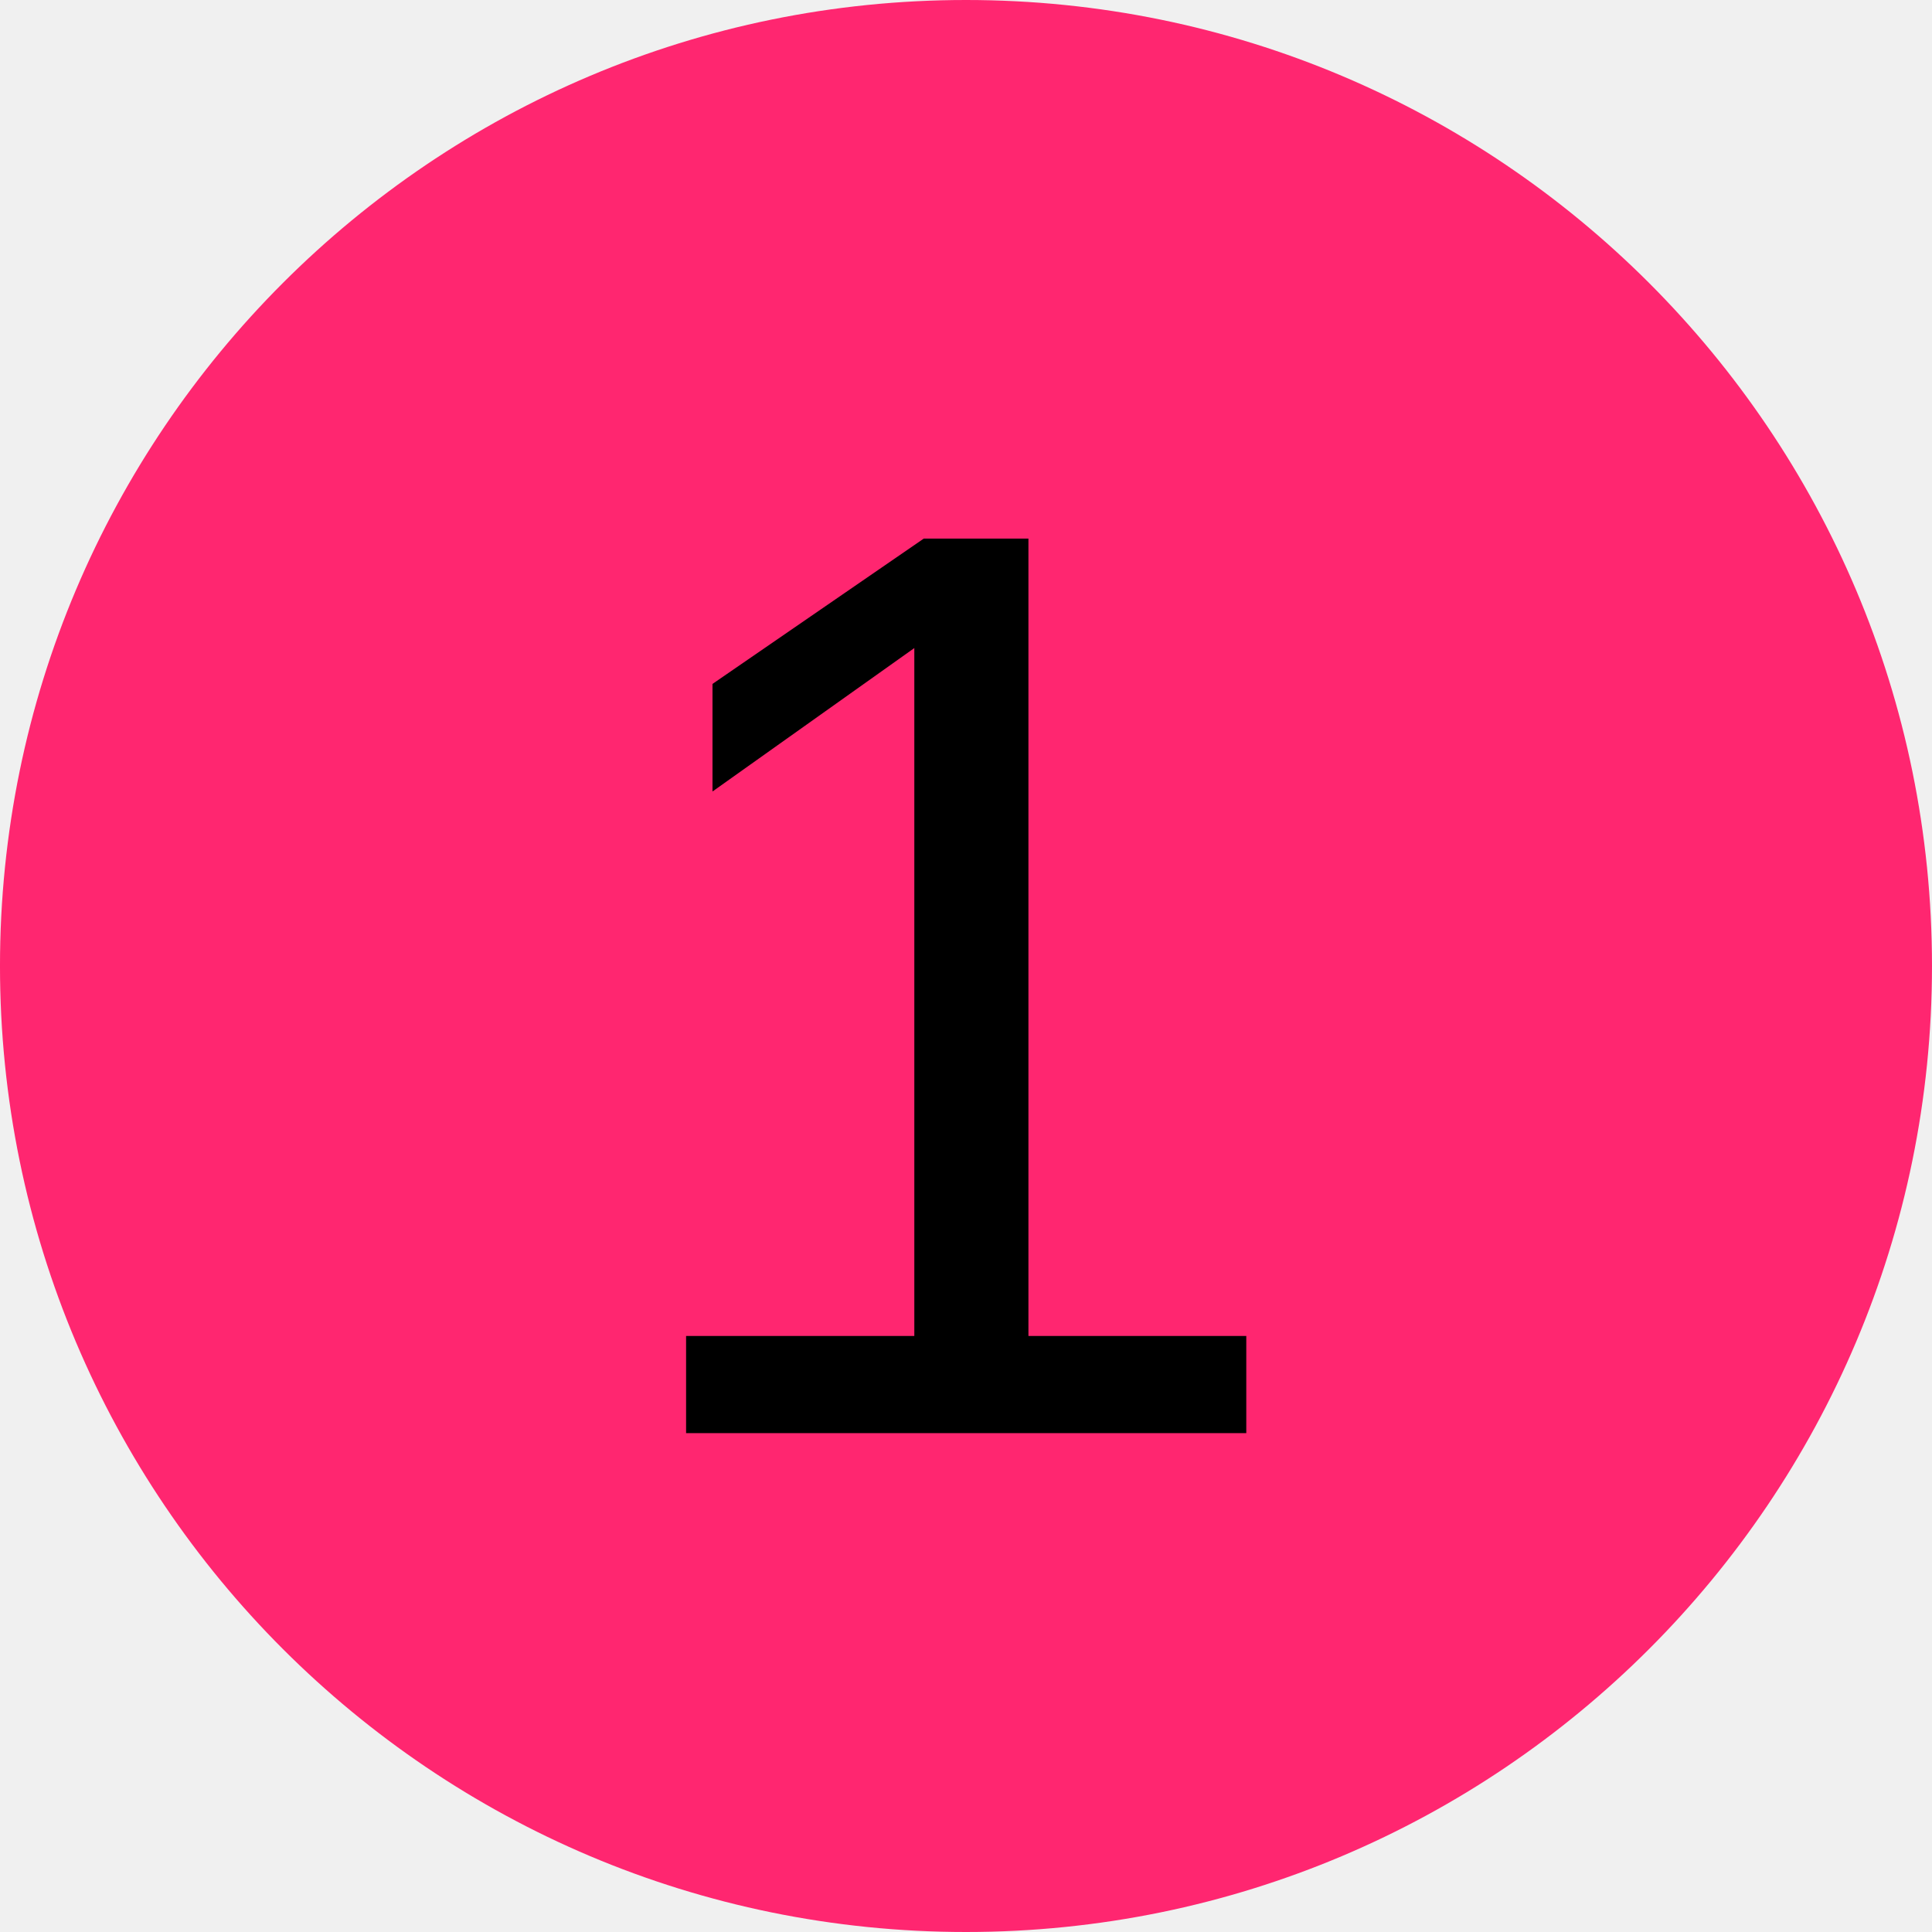
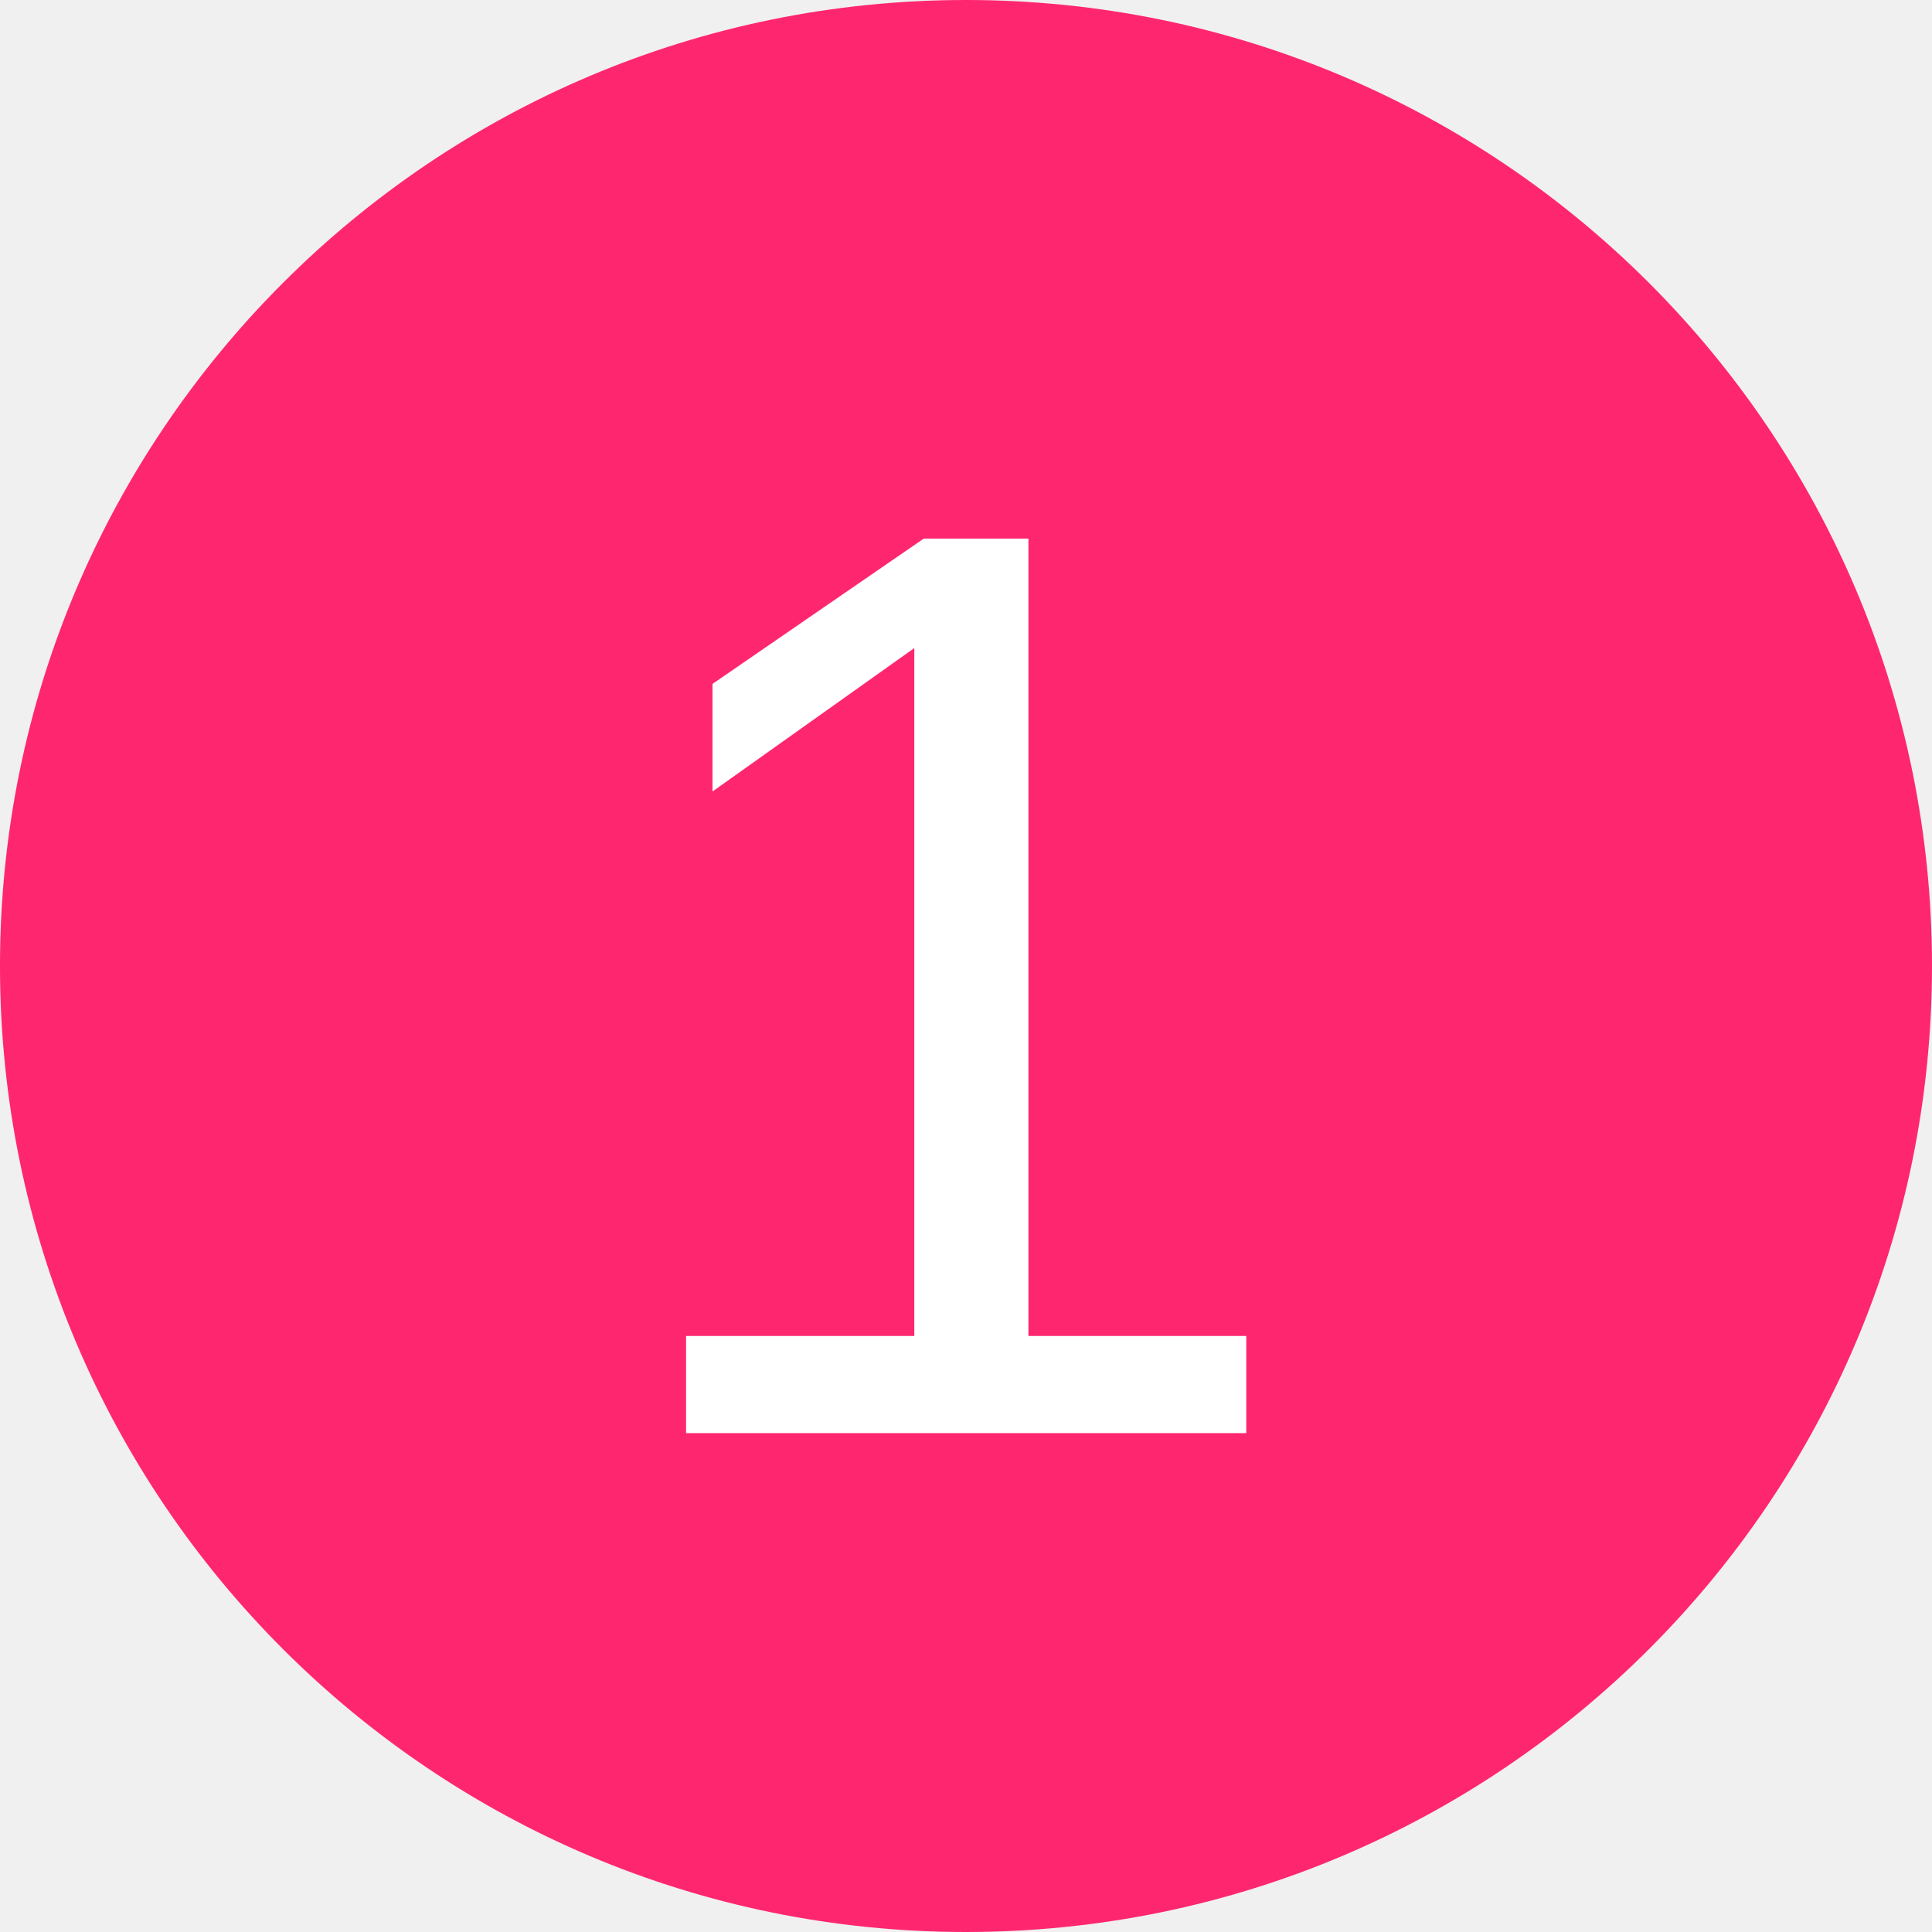
<svg xmlns="http://www.w3.org/2000/svg" width="32mm" height="32mm" viewBox="0 0 32 32" version="1.1" id="svg1542" xml:space="preserve">
  <defs id="defs1539">
    <linearGradient id="swatch8">
      <stop style="stop-color:#ff2670;stop-opacity:1;" offset="0" id="stop8" />
    </linearGradient>
  </defs>
  <g id="layer1" transform="translate(-28.26215,-22.95501)">
    <circle style="fill:#ff2670;fill-opacity:1;stroke:#ff2670;stroke-width:0;stroke-dasharray:none;stroke-opacity:1" id="path5" cx="44.262" cy="38.955" r="16" />
    <text id="text1188-9-1-5" y="46.681" x="37.995" style="font-style:normal;font-variant:normal;font-weight:normal;font-stretch:normal;font-size:21.528px;line-height:1.25;font-family:Arial;-inkscape-font-specification:'Arial, Normal';font-variant-ligatures:normal;font-variant-caps:normal;font-variant-numeric:normal;font-variant-east-asian:normal;fill:#ff2670;fill-opacity:1;stroke:#ff2670;stroke-width:0.897;stroke-opacity:1" xml:space="preserve" transform="scale(0.9997263,1.000274)">
-       <tspan style="font-style:normal;font-variant:normal;font-weight:normal;font-stretch:normal;font-size:21.528px;font-family:Arial;-inkscape-font-specification:'Arial, Normal';font-variant-ligatures:normal;font-variant-caps:normal;font-variant-numeric:normal;font-variant-east-asian:normal;fill:#000000;fill-opacity:1;stroke:none;stroke-width:0.897;stroke-opacity:1" y="46.681" x="37.995" id="tspan3453-5">1</tspan>
+       <tspan style="font-style:normal;font-variant:normal;font-weight:normal;font-stretch:normal;font-size:21.528px;font-family:Arial;-inkscape-font-specification:'Arial, Normal';font-variant-ligatures:normal;font-variant-caps:normal;font-variant-numeric:normal;font-variant-east-asian:normal;fill:#ffffff;fill-opacity:1;stroke:none;stroke-width:0.897;stroke-opacity:1" y="46.681" x="37.995" id="tspan3453-5">1</tspan>
    </text>
  </g>
</svg>
